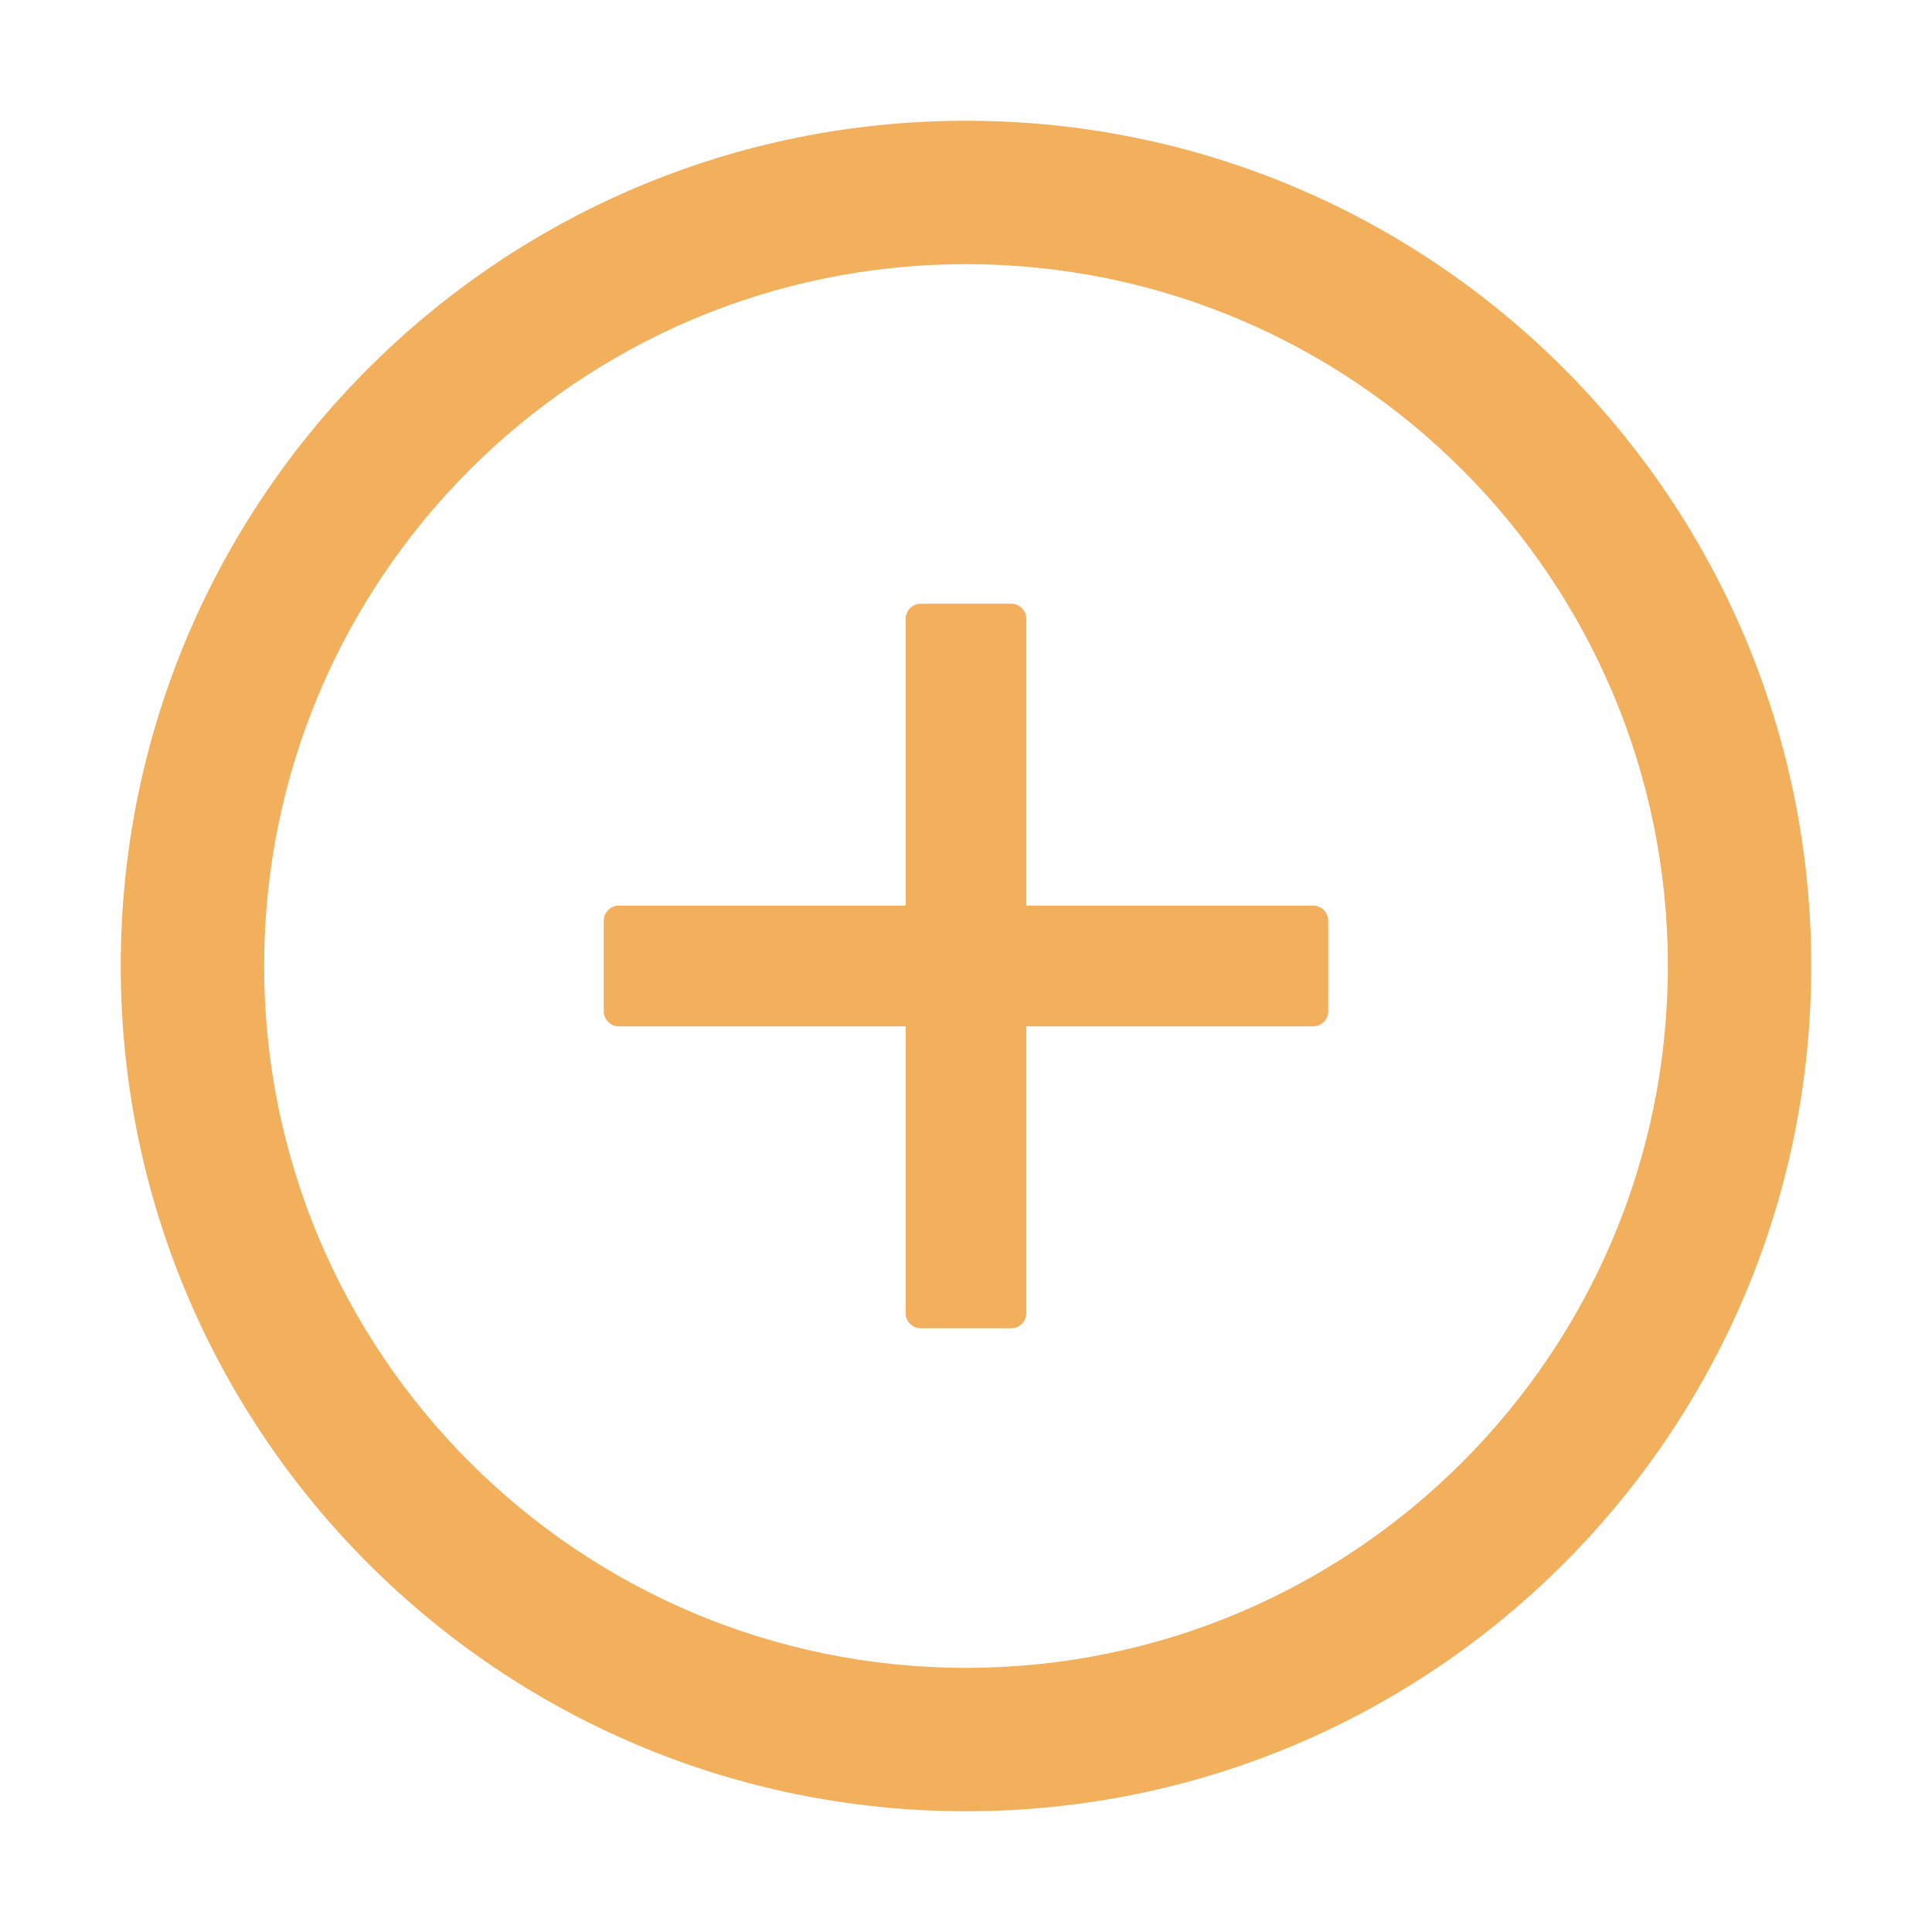
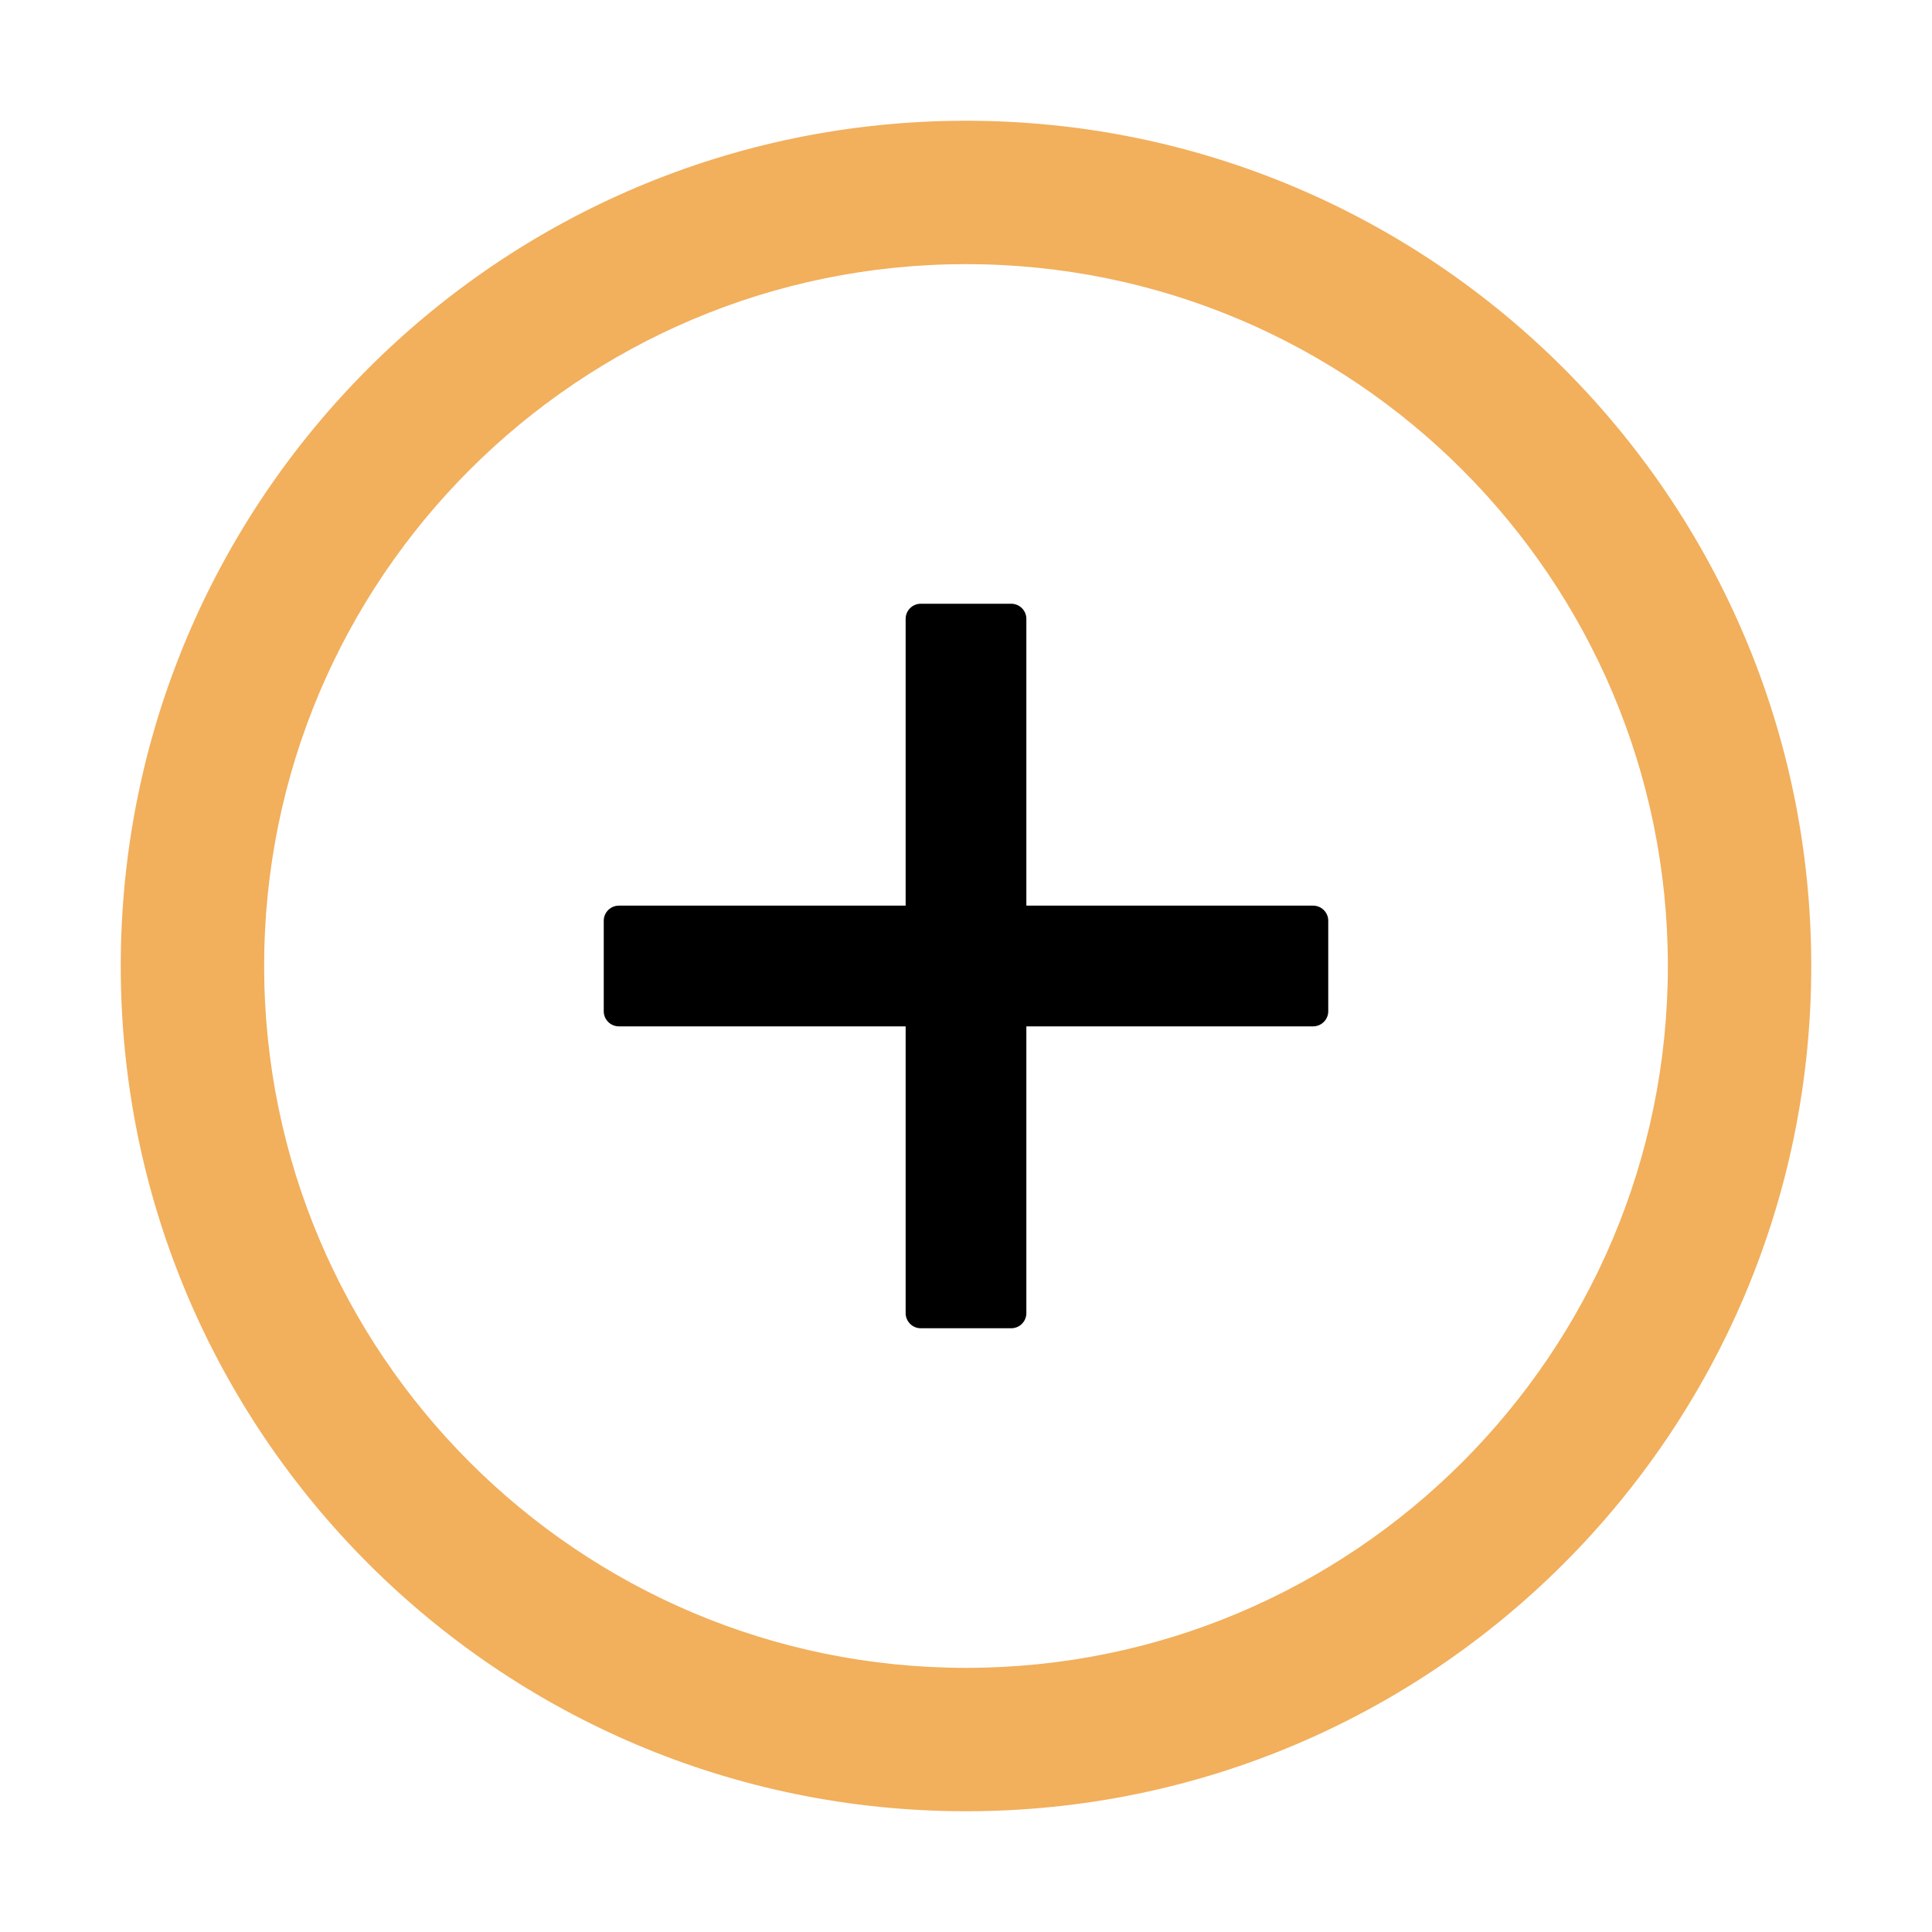
- <svg xmlns="http://www.w3.org/2000/svg" width="40" height="40" viewBox="0 0 50 50" fill="none">
+ <svg xmlns="http://www.w3.org/2000/svg" width="40" height="40" viewBox="0 0 50 50" fill="currentColor">
  <path d="M25 3.125C12.92 3.125 3.125 12.92 3.125 25C3.125 37.08 12.92 46.875 25 46.875C37.08 46.875 46.875 37.08 46.875 25C46.875 12.92 37.08 3.125 25 3.125ZM25 43.164C14.971 43.164 6.836 35.029 6.836 25C6.836 14.971 14.971 6.836 25 6.836C35.029 6.836 43.164 14.971 43.164 25C43.164 35.029 35.029 43.164 25 43.164Z" fill="#F2AF5C" />
-   <path d="M33.984 23.438H26.562V16.016C26.562 15.801 26.387 15.625 26.172 15.625H23.828C23.613 15.625 23.438 15.801 23.438 16.016V23.438H16.016C15.801 23.438 15.625 23.613 15.625 23.828V26.172C15.625 26.387 15.801 26.562 16.016 26.562H23.438V33.984C23.438 34.199 23.613 34.375 23.828 34.375H26.172C26.387 34.375 26.562 34.199 26.562 33.984V26.562H33.984C34.199 26.562 34.375 26.387 34.375 26.172V23.828C34.375 23.613 34.199 23.438 33.984 23.438Z" fill="#F2AF5C" />
+   <path d="M33.984 23.438H26.562V16.016C26.562 15.801 26.387 15.625 26.172 15.625H23.828C23.613 15.625 23.438 15.801 23.438 16.016V23.438H16.016C15.801 23.438 15.625 23.613 15.625 23.828V26.172C15.625 26.387 15.801 26.562 16.016 26.562H23.438V33.984C23.438 34.199 23.613 34.375 23.828 34.375H26.172C26.387 34.375 26.562 34.199 26.562 33.984V26.562H33.984C34.199 26.562 34.375 26.387 34.375 26.172V23.828C34.375 23.613 34.199 23.438 33.984 23.438Z" fill="#currentColor" />
</svg>
